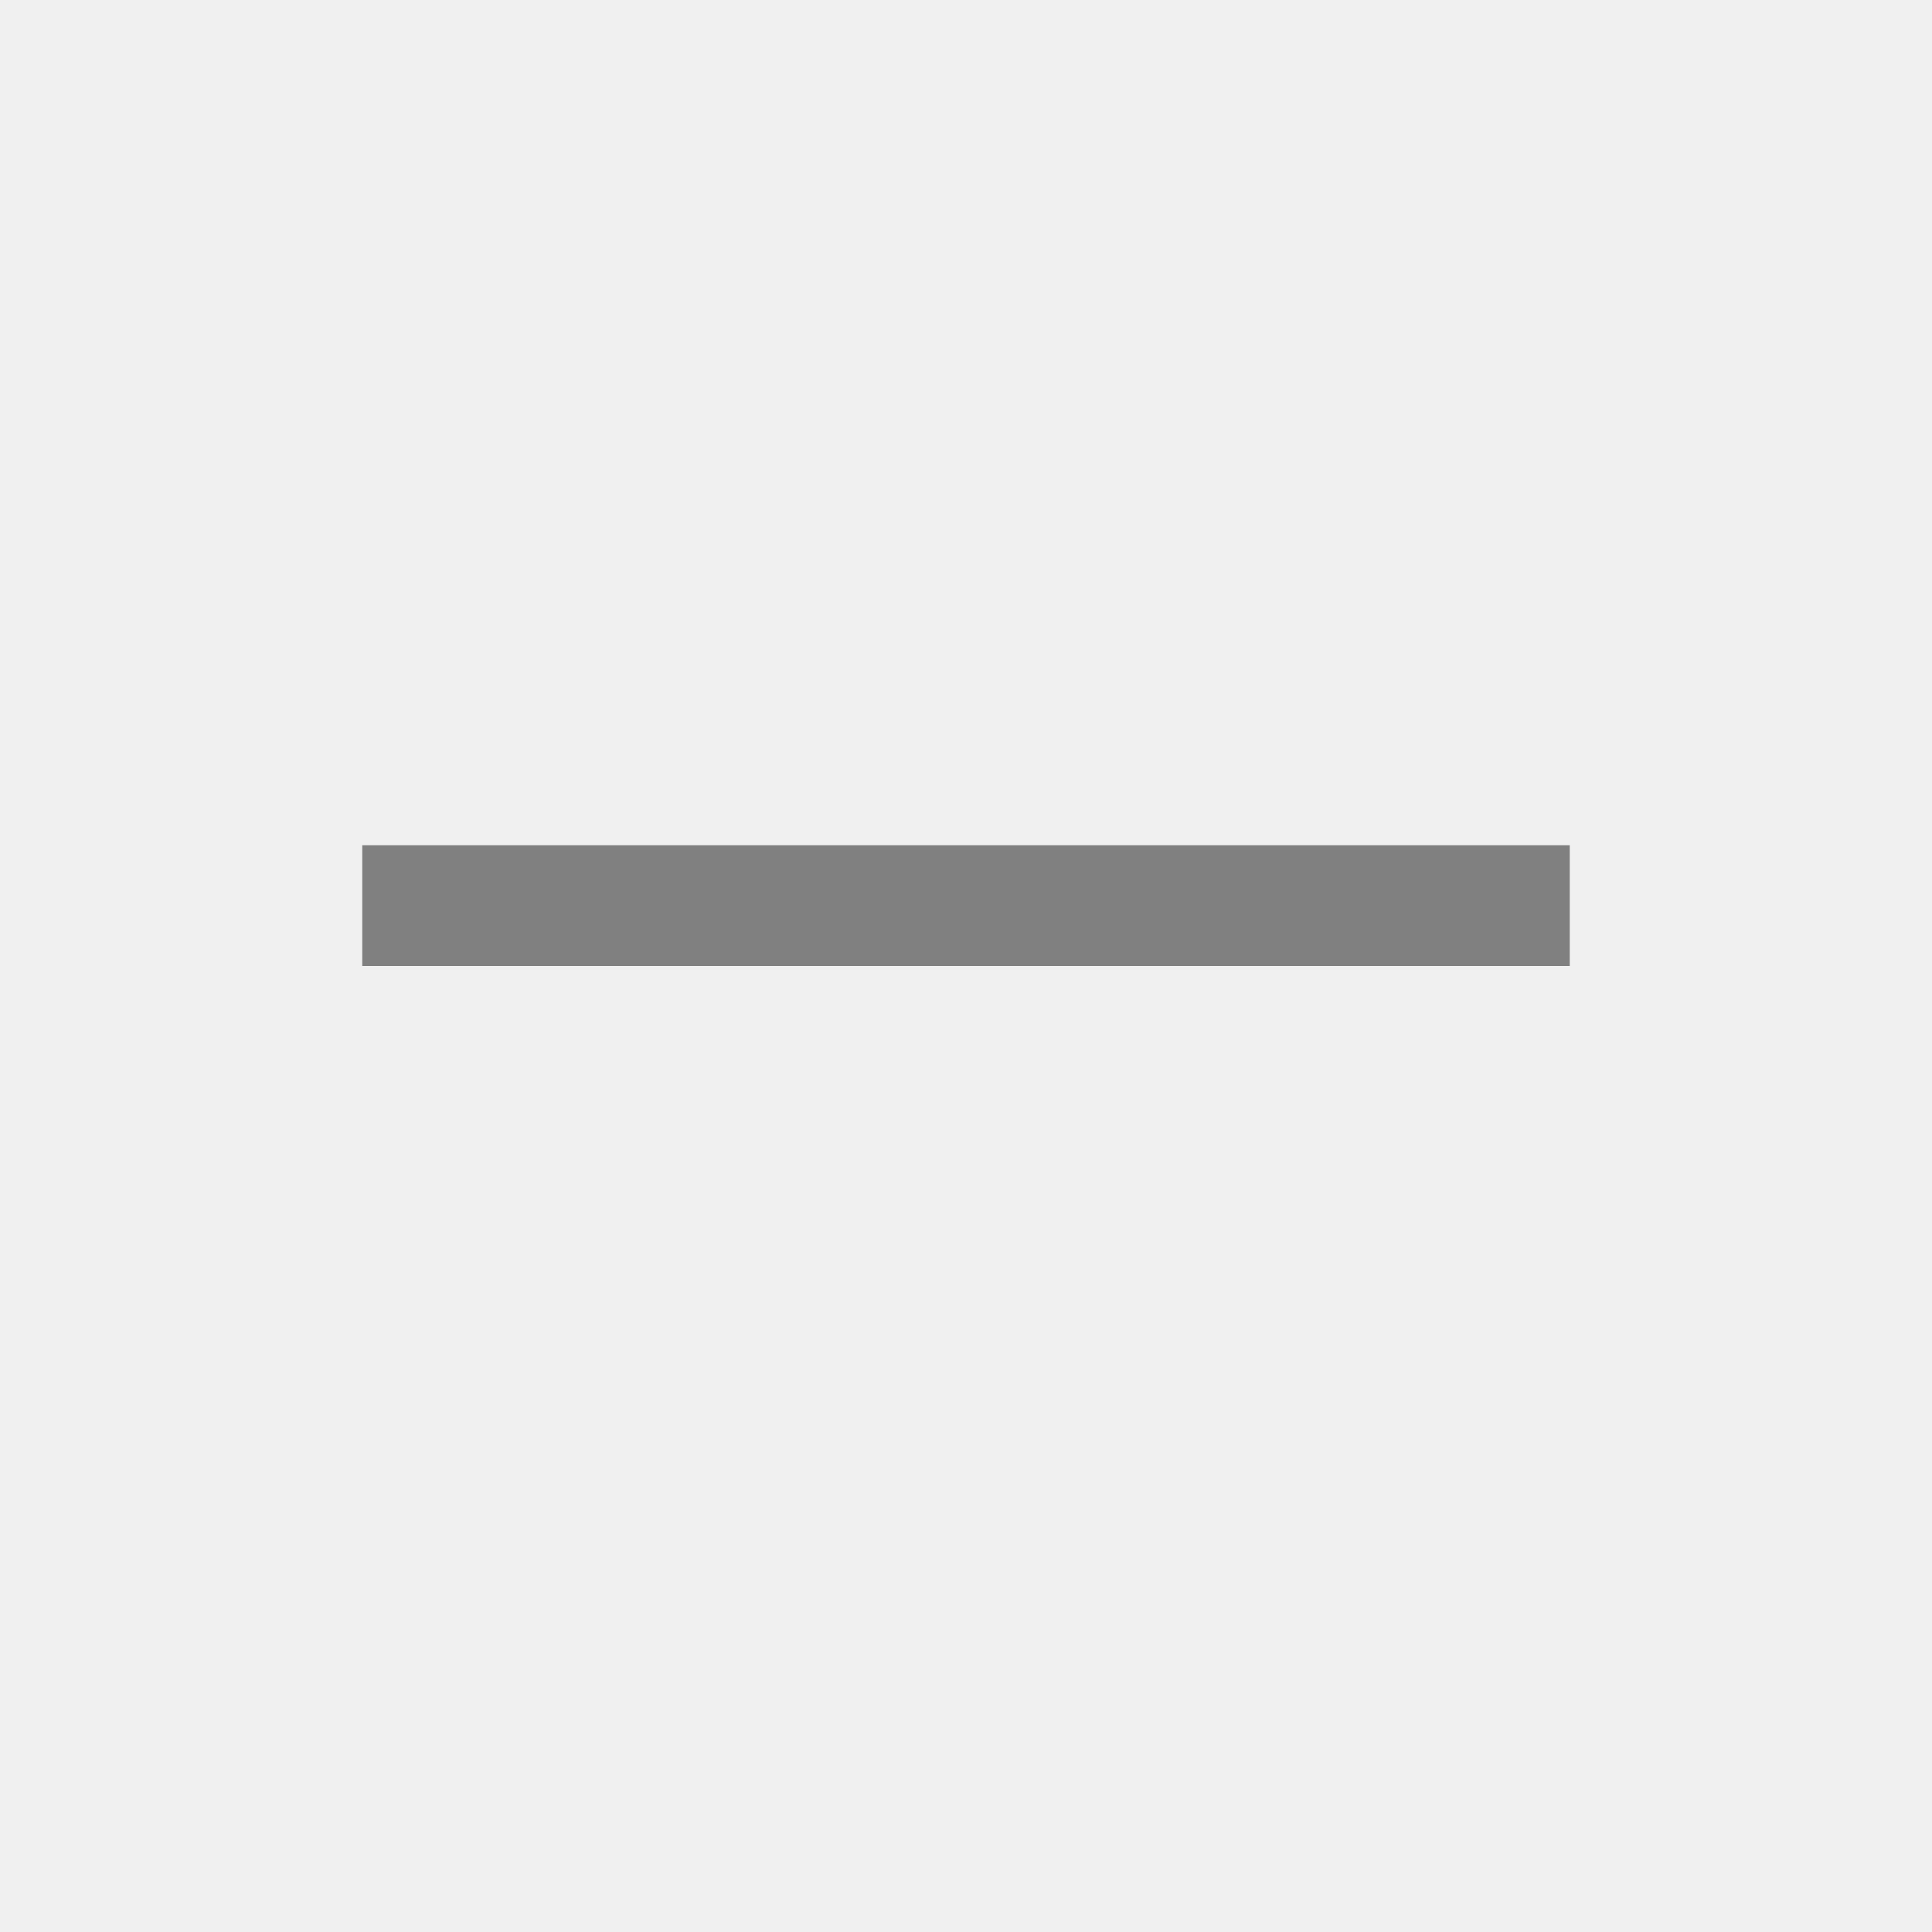
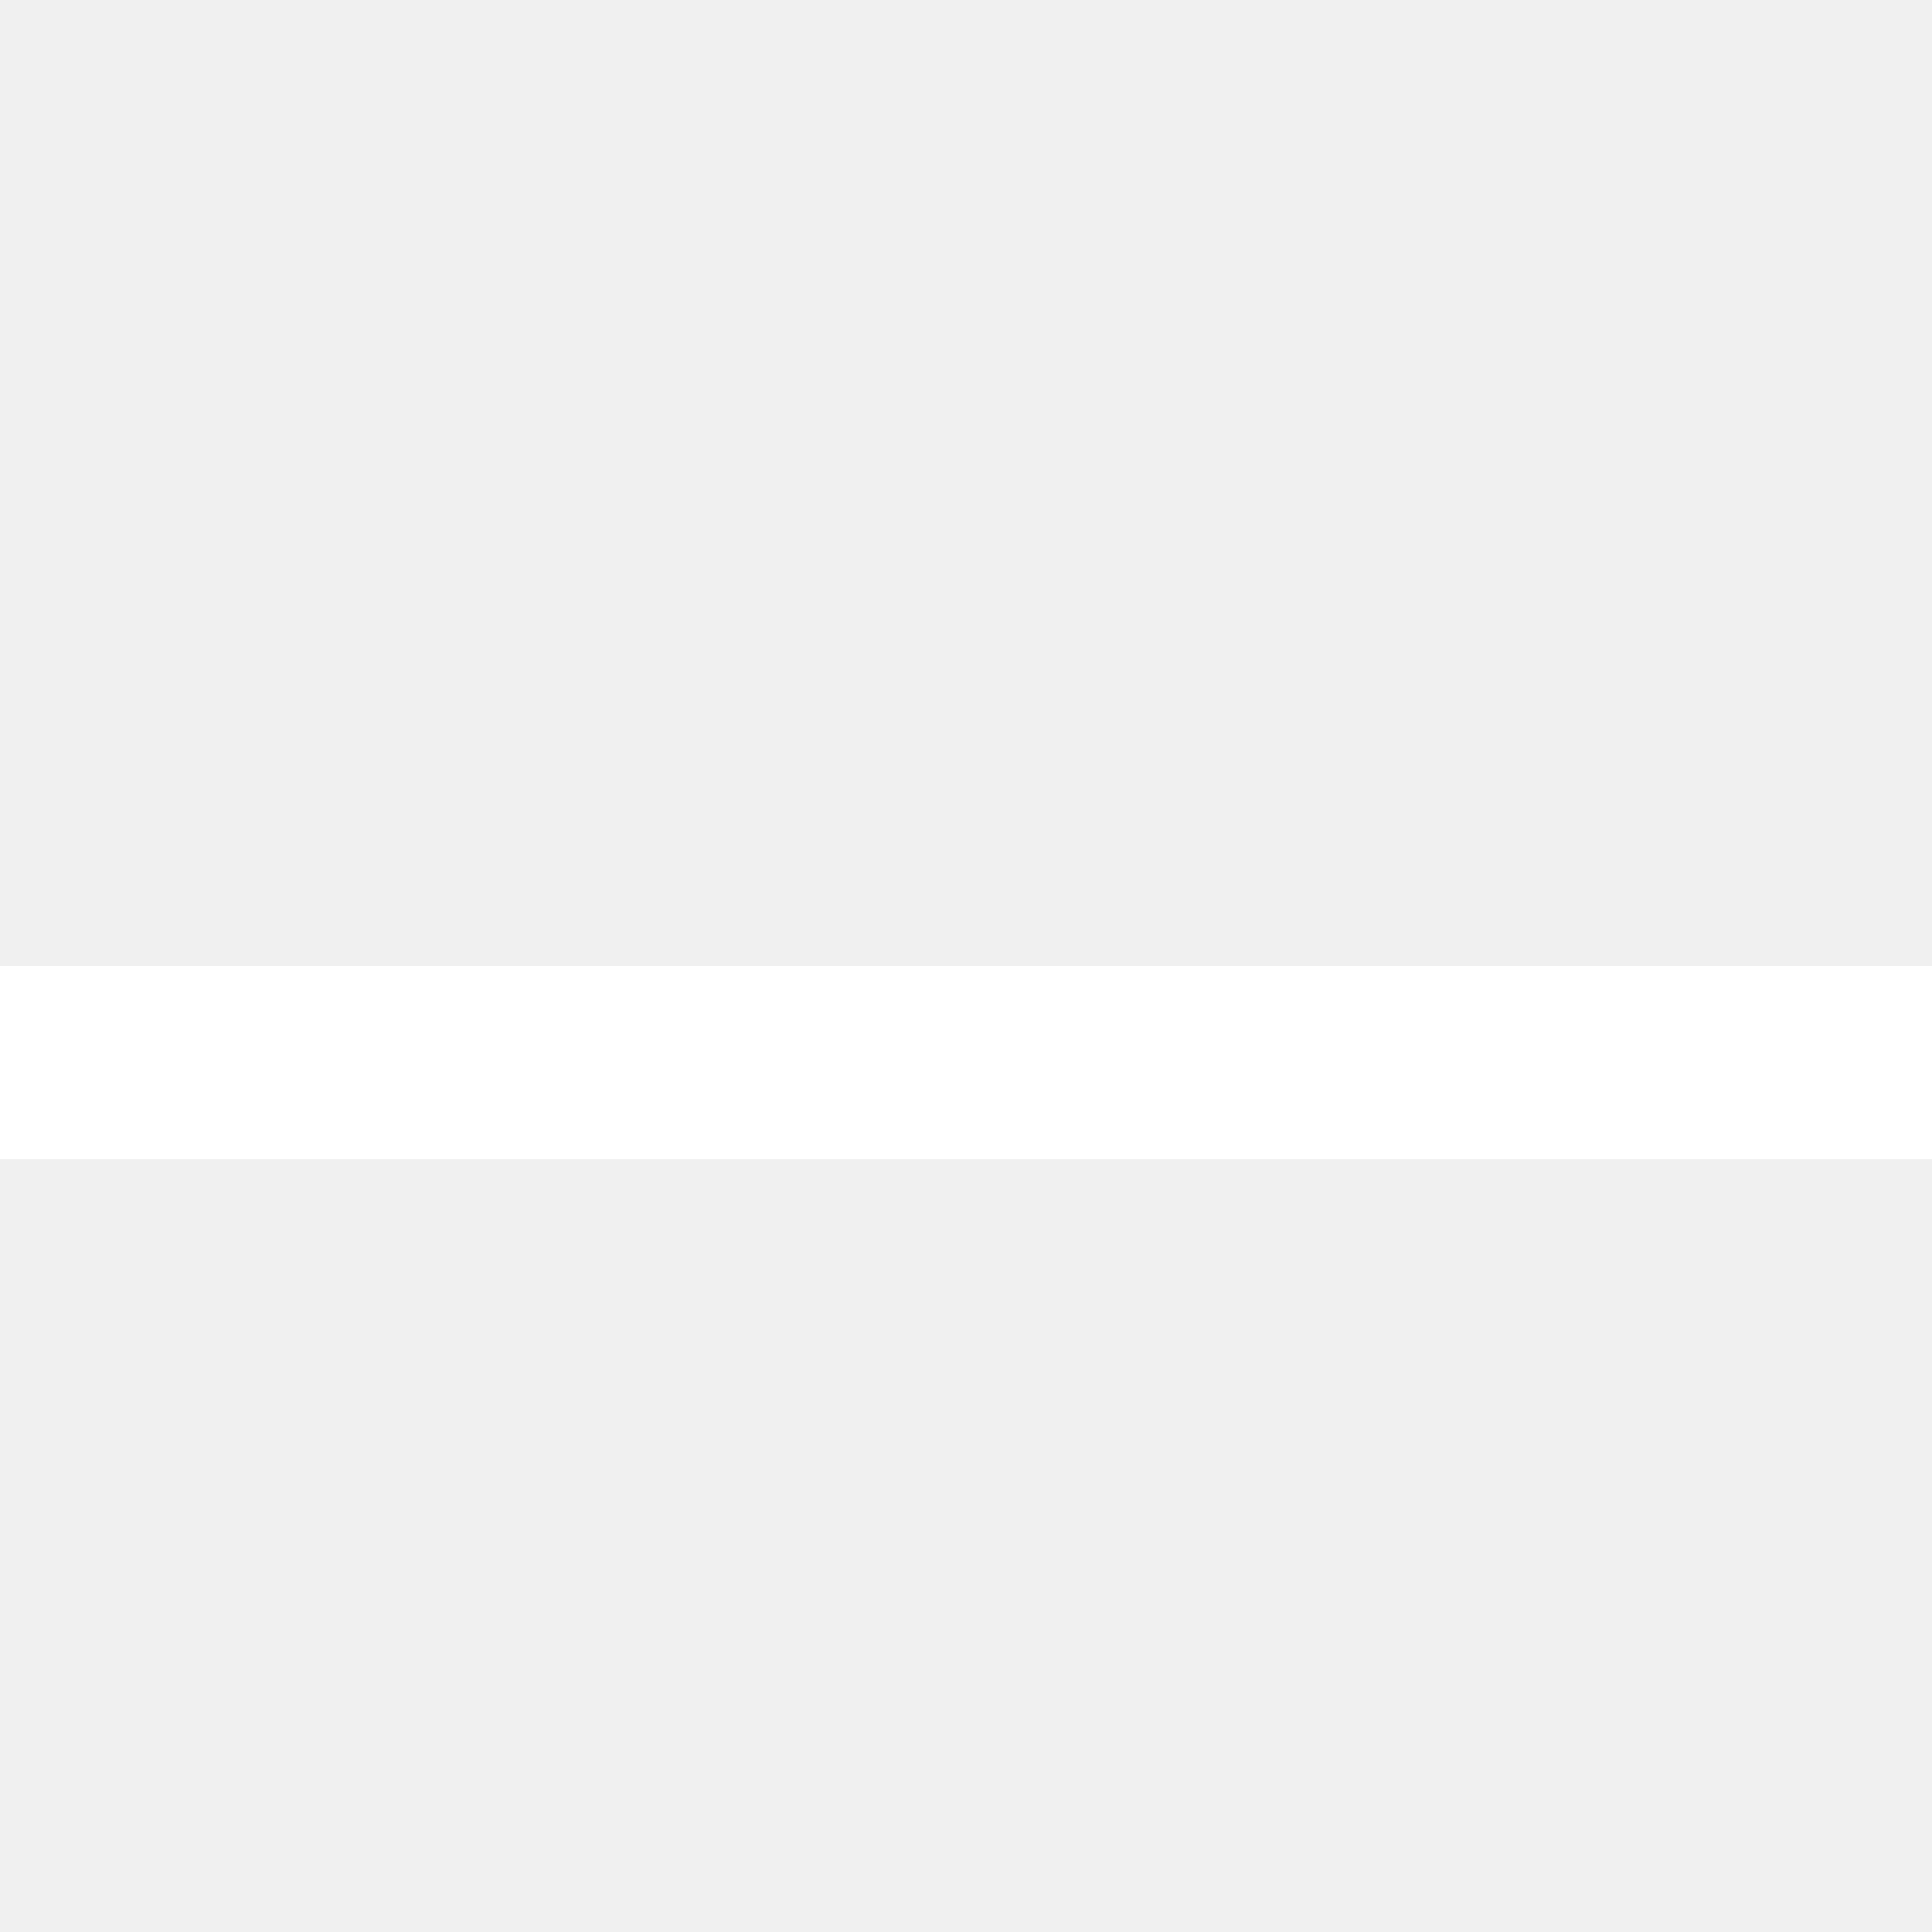
- <svg xmlns="http://www.w3.org/2000/svg" id="login_btn_minimize_n" width="16" height="16" viewBox="0 0 16 16">
+ <svg xmlns="http://www.w3.org/2000/svg" width="10" height="10" viewBox="0 0 10 10">
  <defs>
    <style>
      .cls-1 {
-         fill: none;
-       }
- 
-       .cls-2 {
-         fill: gray;
+         fill: #fff;
      }
    </style>
  </defs>
-   <rect id="矩形_1718" data-name="矩形 1718" class="cls-1" width="16" height="16" />
-   <rect id="矩形_1403" data-name="矩形 1403" class="cls-2" x="3" y="7" width="10" height="1" />
+   <rect id="login_btn_minimize_n" class="cls-1" y="5" width="10" height="1" />
</svg>
